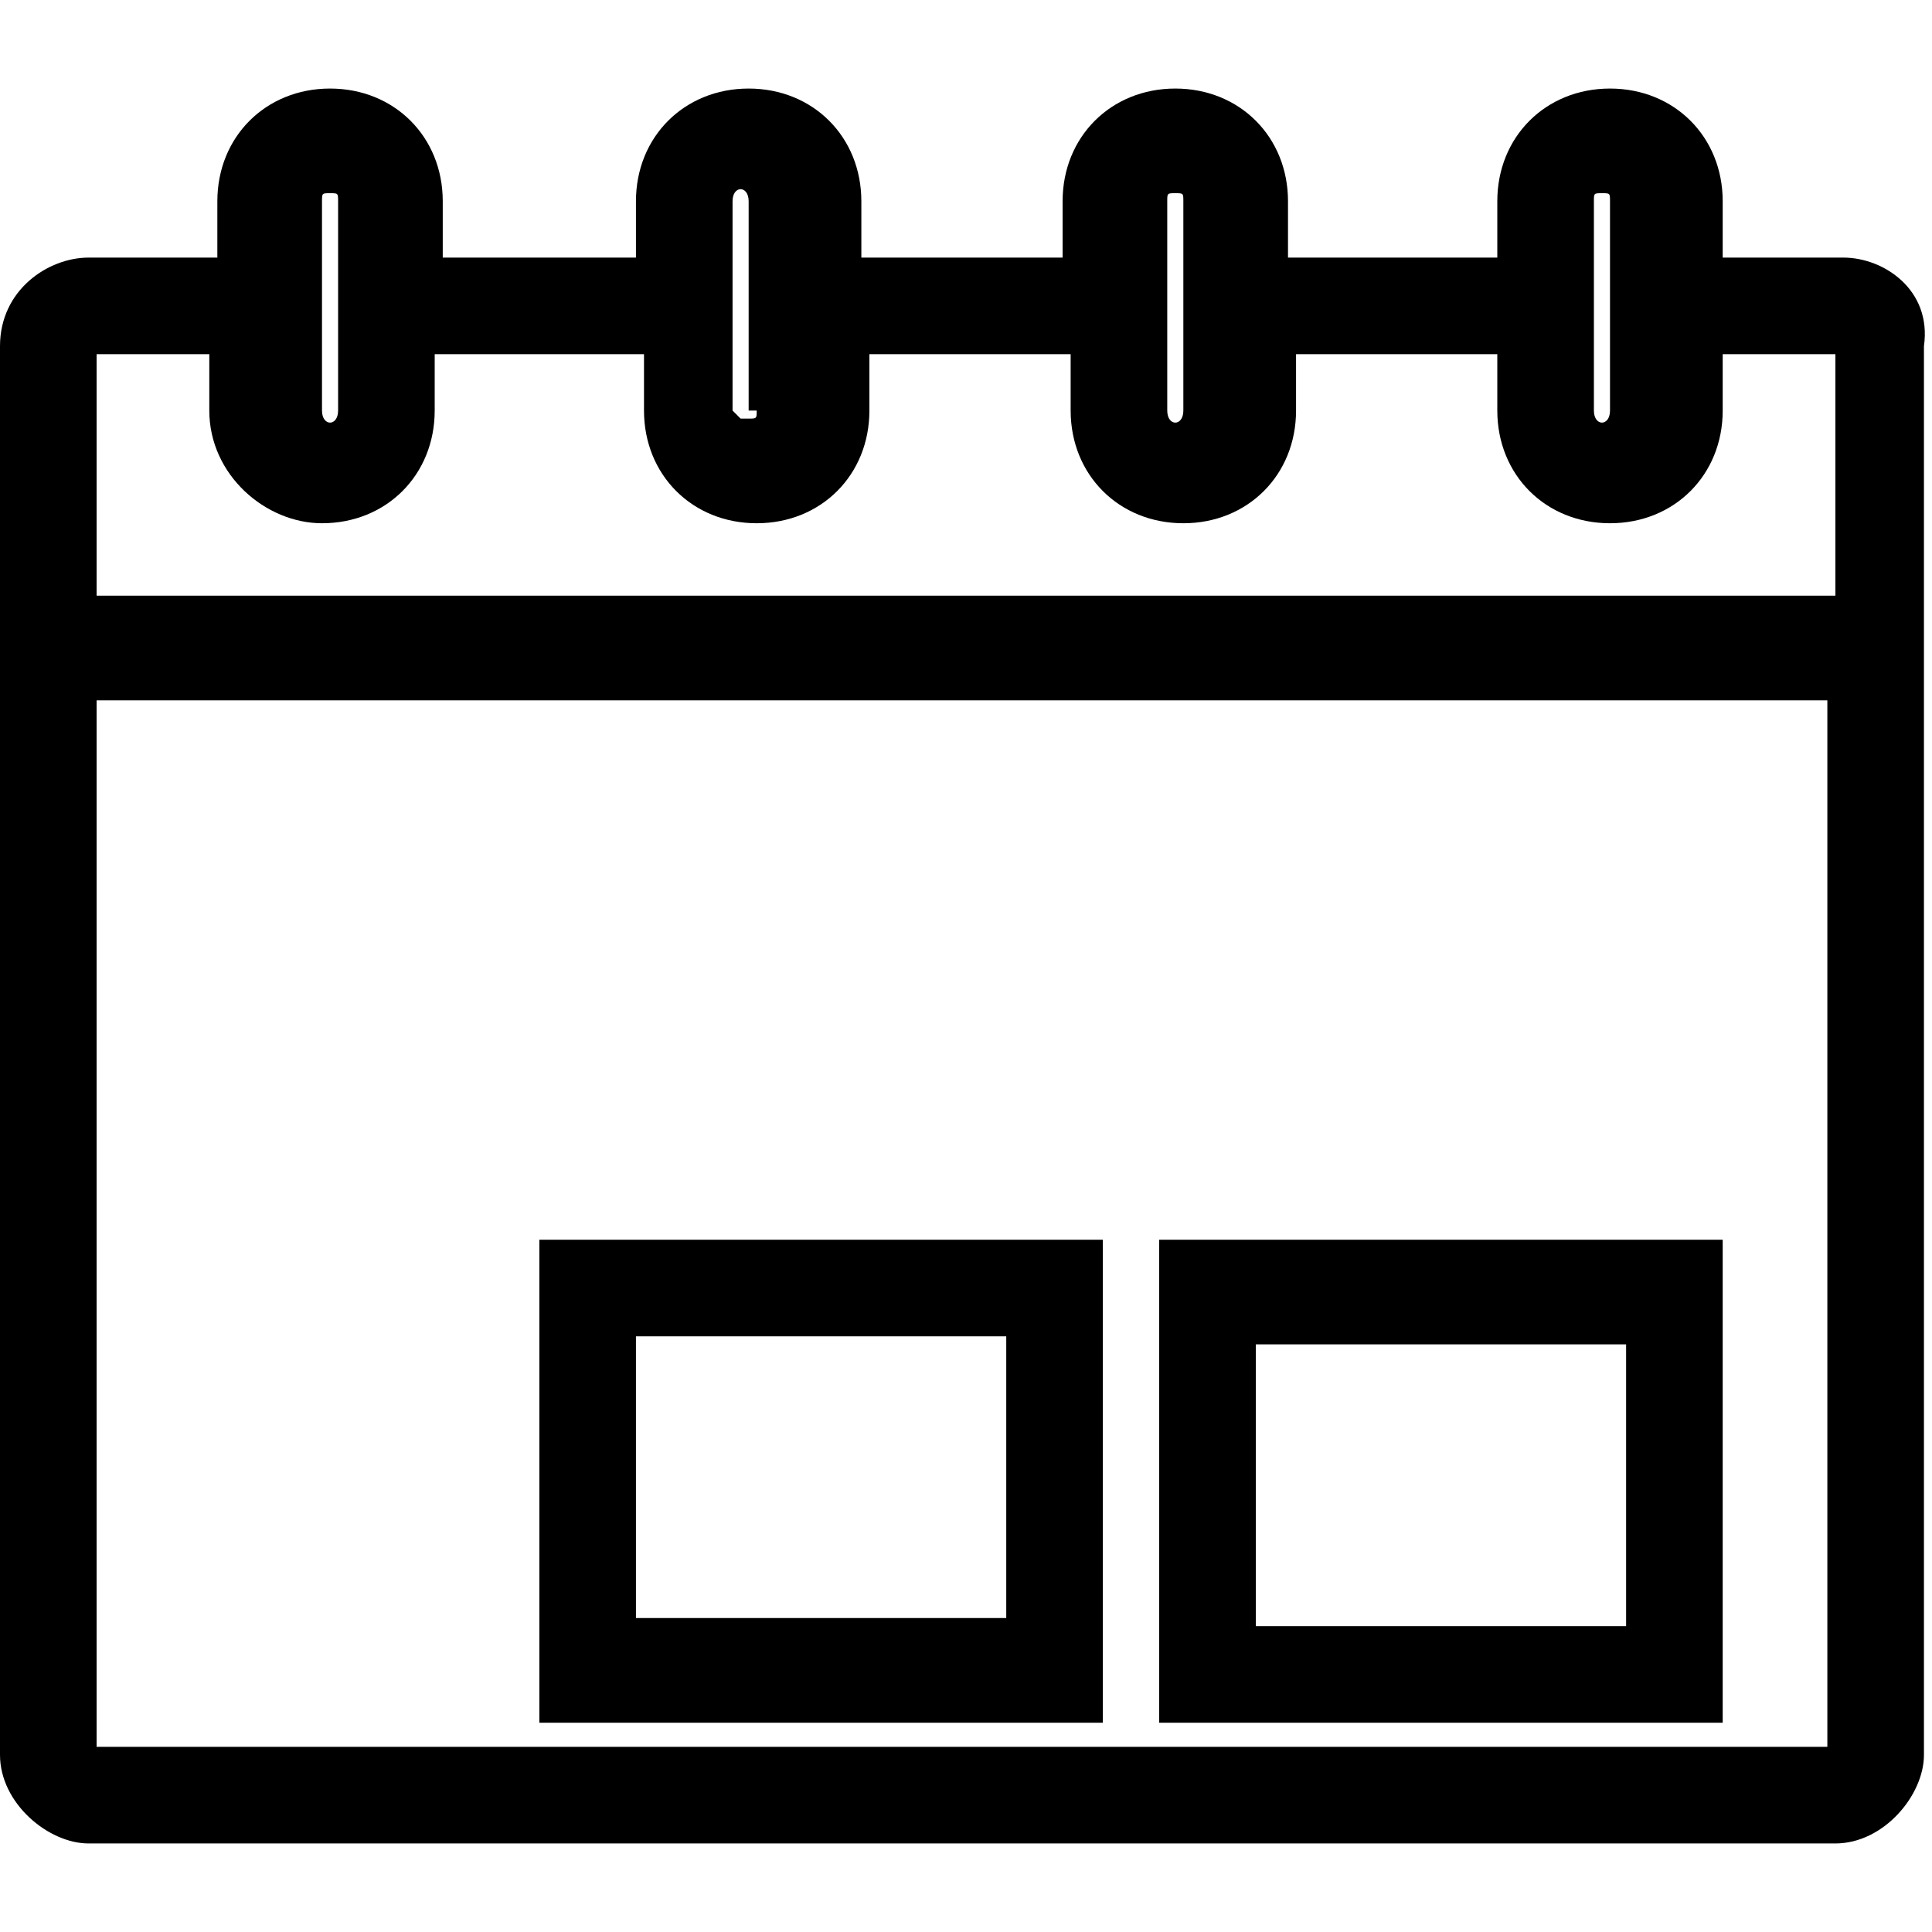
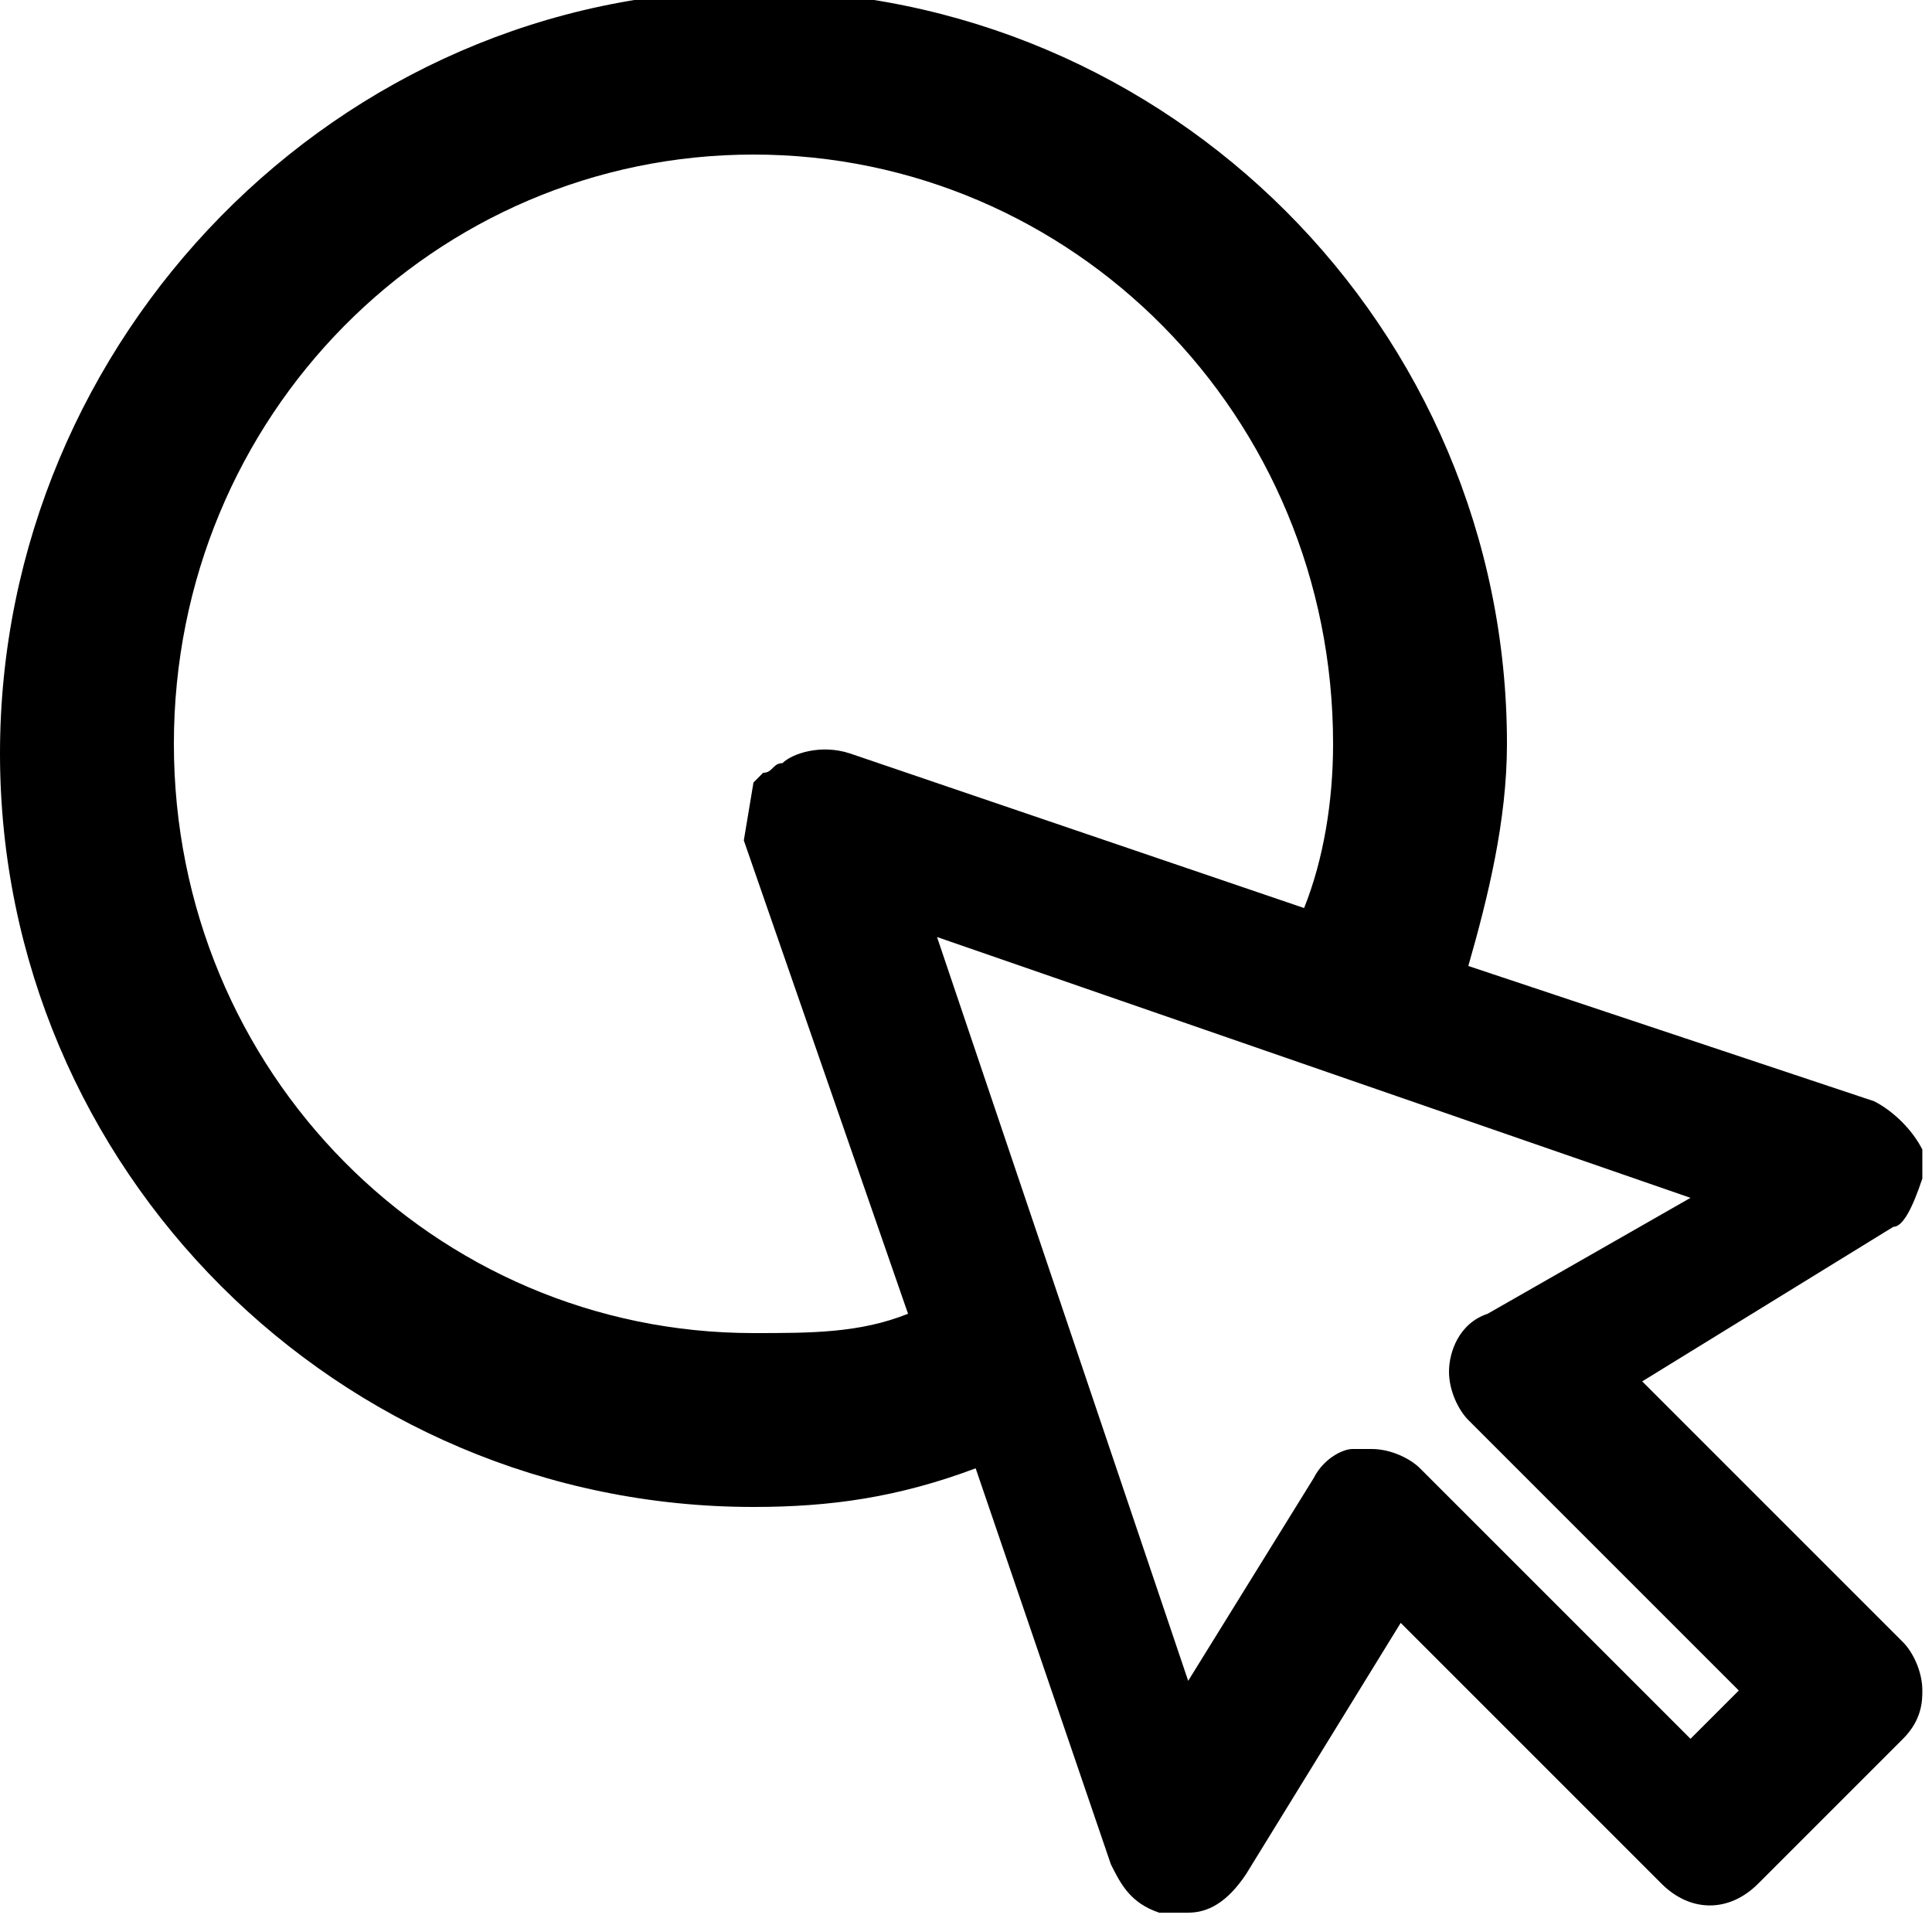
- <svg xmlns="http://www.w3.org/2000/svg" version="1.1" id="Layer_1" x="0px" y="0px" viewBox="0 0 24 24" style="enable-background:new 0 0 24 24;" xml:space="preserve">
-   <path d="M21.4,15.4h-7v6h7V15.4z M15.6,20.2v-3.5h4.6v3.5H15.6z M13.7,15.4h-7v6h7V15.4z M12.5,16.6v3.5H7.9v-3.5H12.5z M22.9,3.2  h-1.5V2.5c0-0.8-0.6-1.4-1.4-1.4s-1.4,0.6-1.4,1.4v0.7H16V2.5c0-0.8-0.6-1.4-1.4-1.4s-1.4,0.6-1.4,1.4v0.7h-2.5V2.5  c0-0.8-0.6-1.4-1.4-1.4c-0.8,0-1.4,0.6-1.4,1.4v0.7H5.5V2.5c0-0.8-0.6-1.4-1.4-1.4c-0.8,0-1.4,0.6-1.4,1.4v0.7H1.1  C0.6,3.2,0,3.6,0,4.3v17.5c0,0.6,0.6,1.1,1.1,1.1h21.7c0.6,0,1.1-0.6,1.1-1.1V4.3C24,3.6,23.4,3.2,22.9,3.2z M22.7,8.7v13l-21.5,0  v-13H22.7z M4,6.5c0.8,0,1.4-0.6,1.4-1.4V4.4H8v0.7c0,0.8,0.6,1.4,1.4,1.4c0.8,0,1.4-0.6,1.4-1.4V4.4h2.5v0.7c0,0.8,0.6,1.4,1.4,1.4  s1.4-0.6,1.4-1.4V4.4h2.5v0.7c0,0.8,0.6,1.4,1.4,1.4s1.4-0.6,1.4-1.4V4.4l1.4,0v3H1.2l0-3h1.4v0.7C2.6,5.9,3.3,6.5,4,6.5z M9.4,5.1  c0,0.1,0,0.1-0.1,0.1H9.2c0,0-0.1-0.1-0.1-0.1V2.5c0-0.2,0.2-0.2,0.2,0V5.1z M14.7,5.1c0,0.2-0.2,0.2-0.2,0V2.5c0-0.1,0-0.1,0.1-0.1  s0.1,0,0.1,0.1V5.1z M20,5.1c0,0.2-0.2,0.2-0.2,0V2.5c0-0.1,0-0.1,0.1-0.1c0.1,0,0.1,0,0.1,0.1V5.1z M4.2,5.1c0,0.2-0.2,0.2-0.2,0  V2.5c0-0.1,0-0.1,0.1-0.1c0.1,0,0.1,0,0.1,0.1V5.1z" />
+ <svg xmlns="http://www.w3.org/2000/svg" version="1.1" id="Layer_1" x="0px" y="0px" viewBox="0 0 20 20" style="enable-background:new 0 0 20 20;" xml:space="preserve">
+   <path d="M19.9,12.2c0-0.1,0-0.1,0-0.2c0,0,0-0.1,0-0.1l0,0c-0.1-0.2-0.3-0.4-0.5-0.5l-4.2-1.4c0.2-0.7,0.4-1.5,0.4-2.3  c0-4.3-3.5-7.8-7.8-7.8S0,3.5,0,7.8s3.5,7.8,7.8,7.8c0.8,0,1.5-0.1,2.3-0.4l1.4,4.1c0.1,0.2,0.2,0.4,0.5,0.5l0,0c0,0,0,0,0.1,0  c0.1,0,0.1,0,0.2,0l0,0c0.2,0,0.4-0.1,0.6-0.4l1.6-2.6l2.7,2.7c0.3,0.3,0.7,0.3,1,0l1.5-1.5c0.2-0.2,0.2-0.4,0.2-0.5  c0-0.2-0.1-0.4-0.2-0.5l-2.7-2.7l2.6-1.6C19.7,12.7,19.8,12.5,19.9,12.2z M7.8,13.8c-3.3,0-6-2.7-6-6.1s2.7-6.1,6-6.1s6,2.7,6,6.1  c0,0.6-0.1,1.2-0.3,1.7L8.8,7.8C8.5,7.7,8.2,7.8,8.1,7.9l0,0C8,7.9,8,8,7.9,8c0,0-0.1,0.1-0.1,0.1L7.7,8.7l1.7,4.9  C8.9,13.8,8.4,13.8,7.8,13.8z M15.4,13.6C15.1,13.7,15,14,15,14.2c0,0.2,0.1,0.4,0.2,0.5l2.8,2.8l-0.5,0.5l-2.8-2.8  c-0.1-0.1-0.3-0.2-0.5-0.2h-0.1L14,15c-0.1,0-0.3,0.1-0.4,0.3l-1.3,2.1L9.7,9.7l7.8,2.7L15.4,13.6z" />
</svg>
